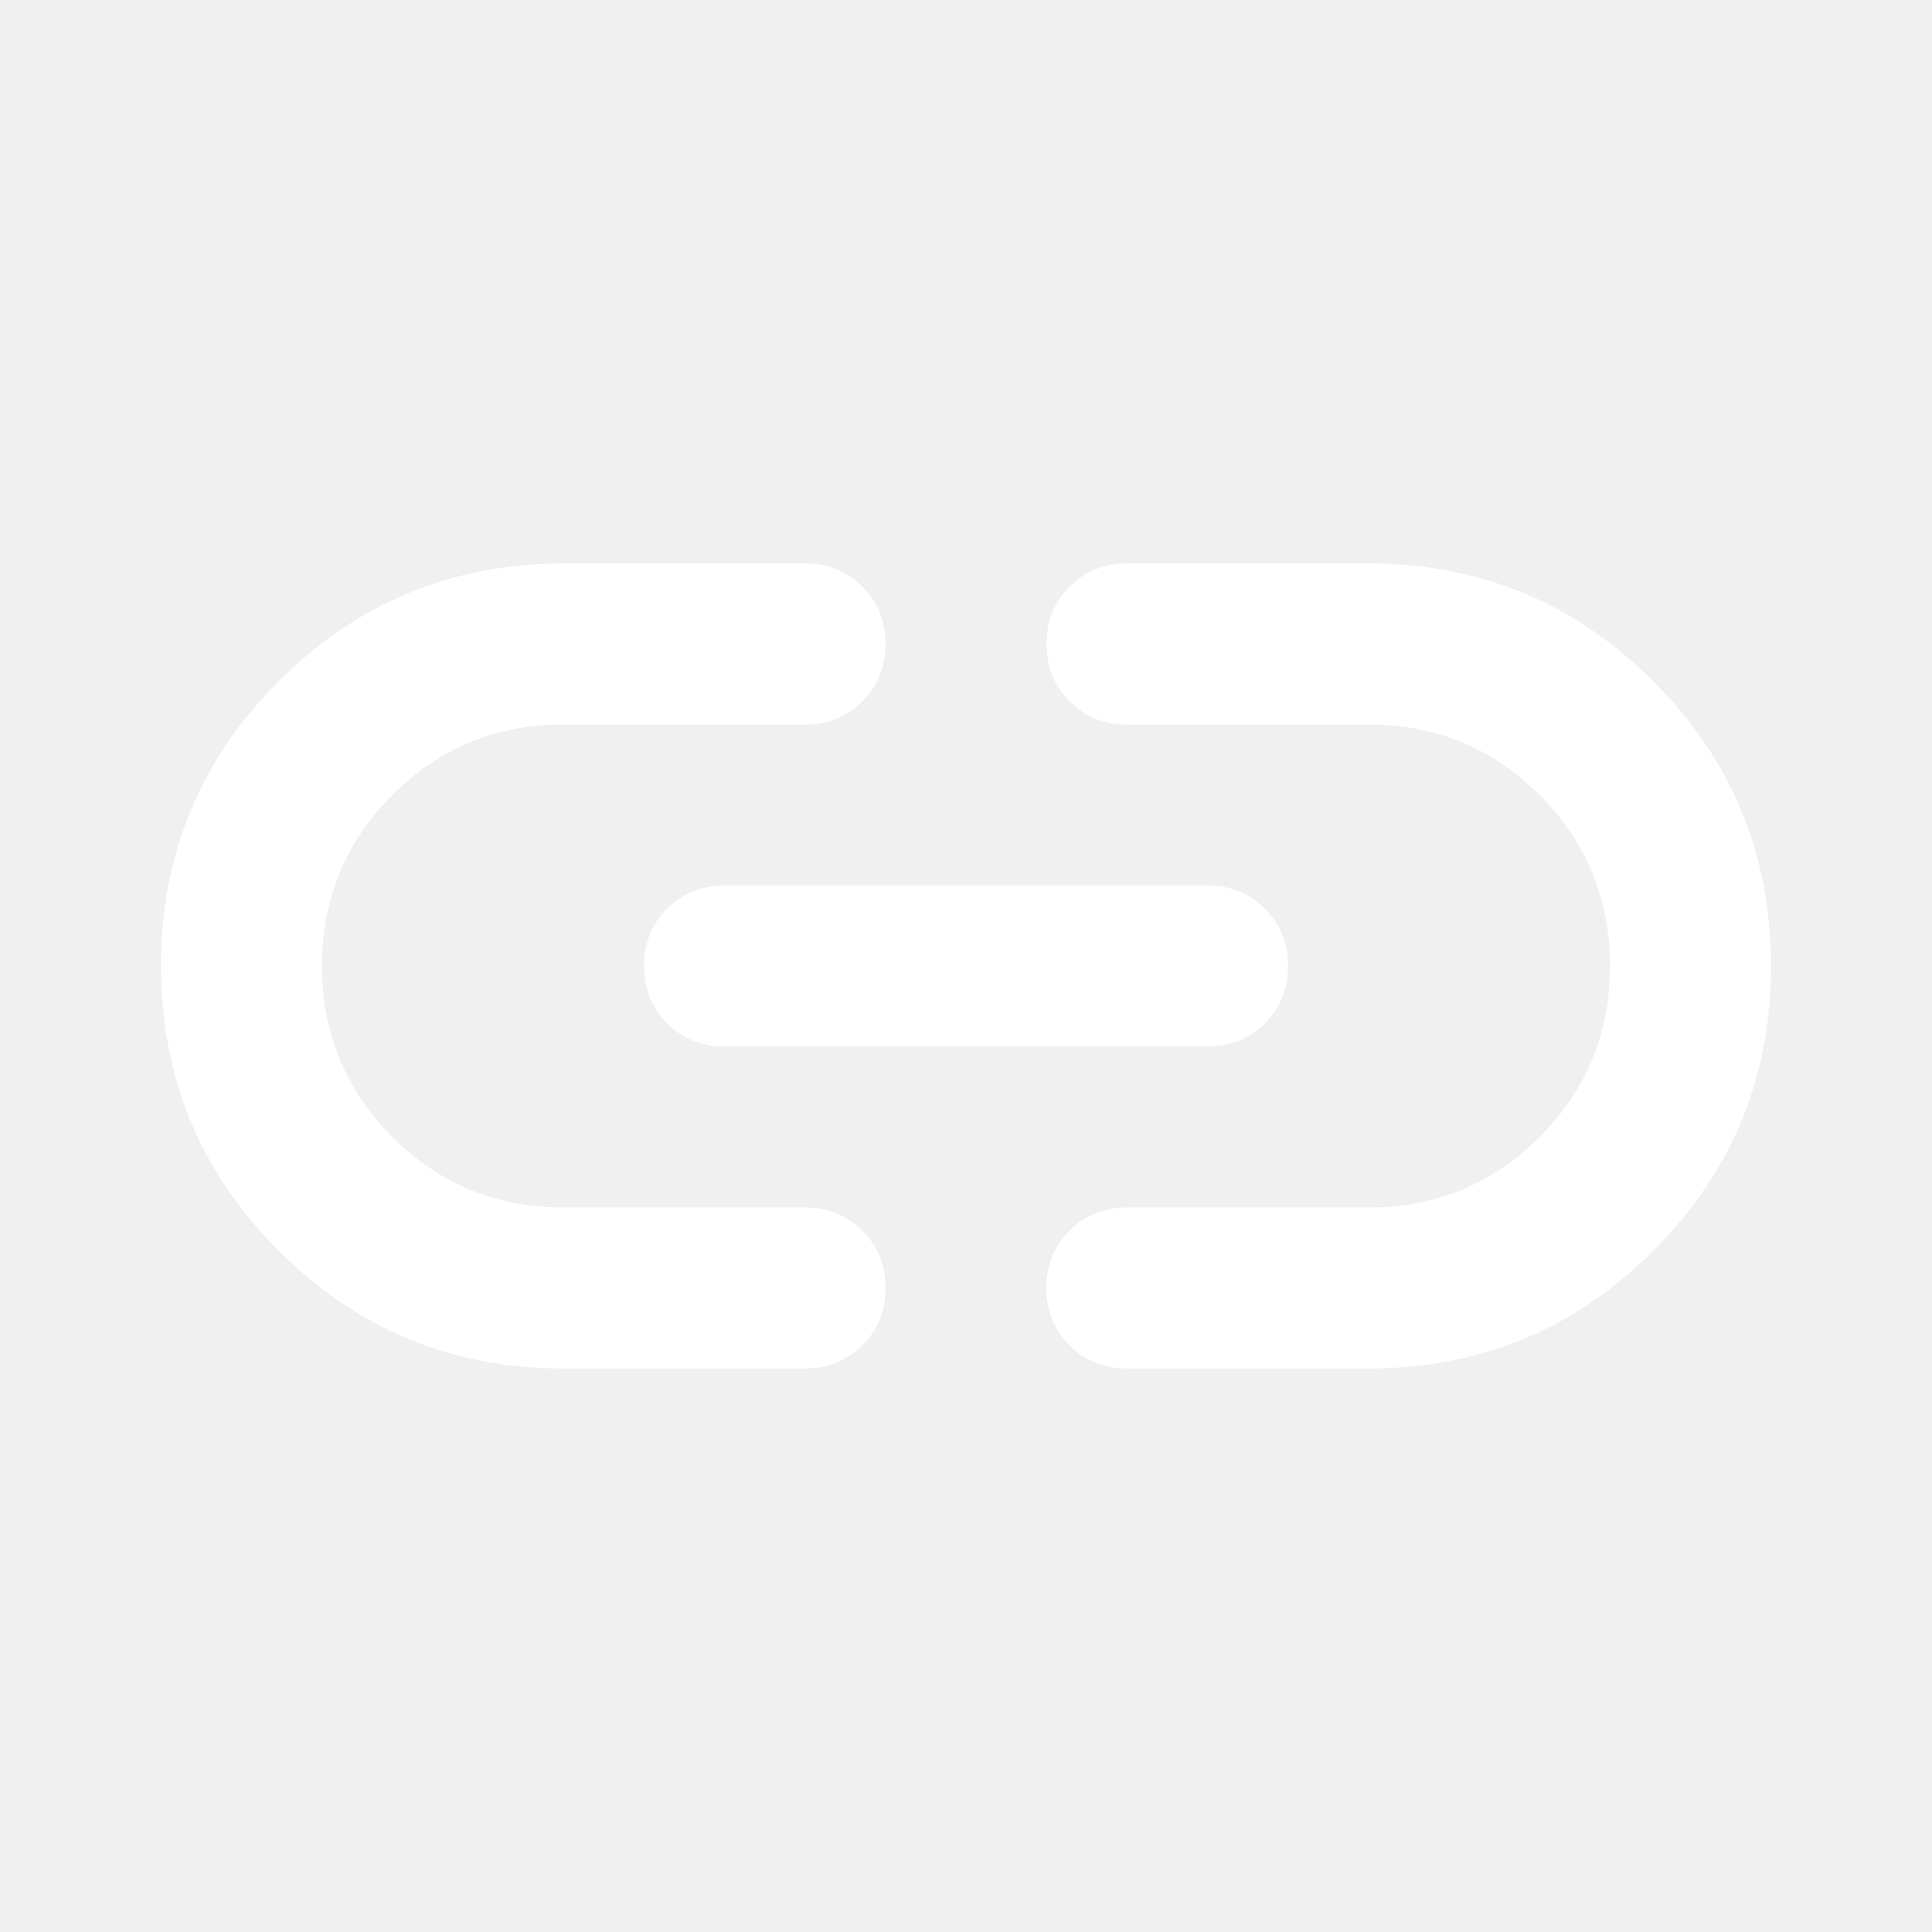
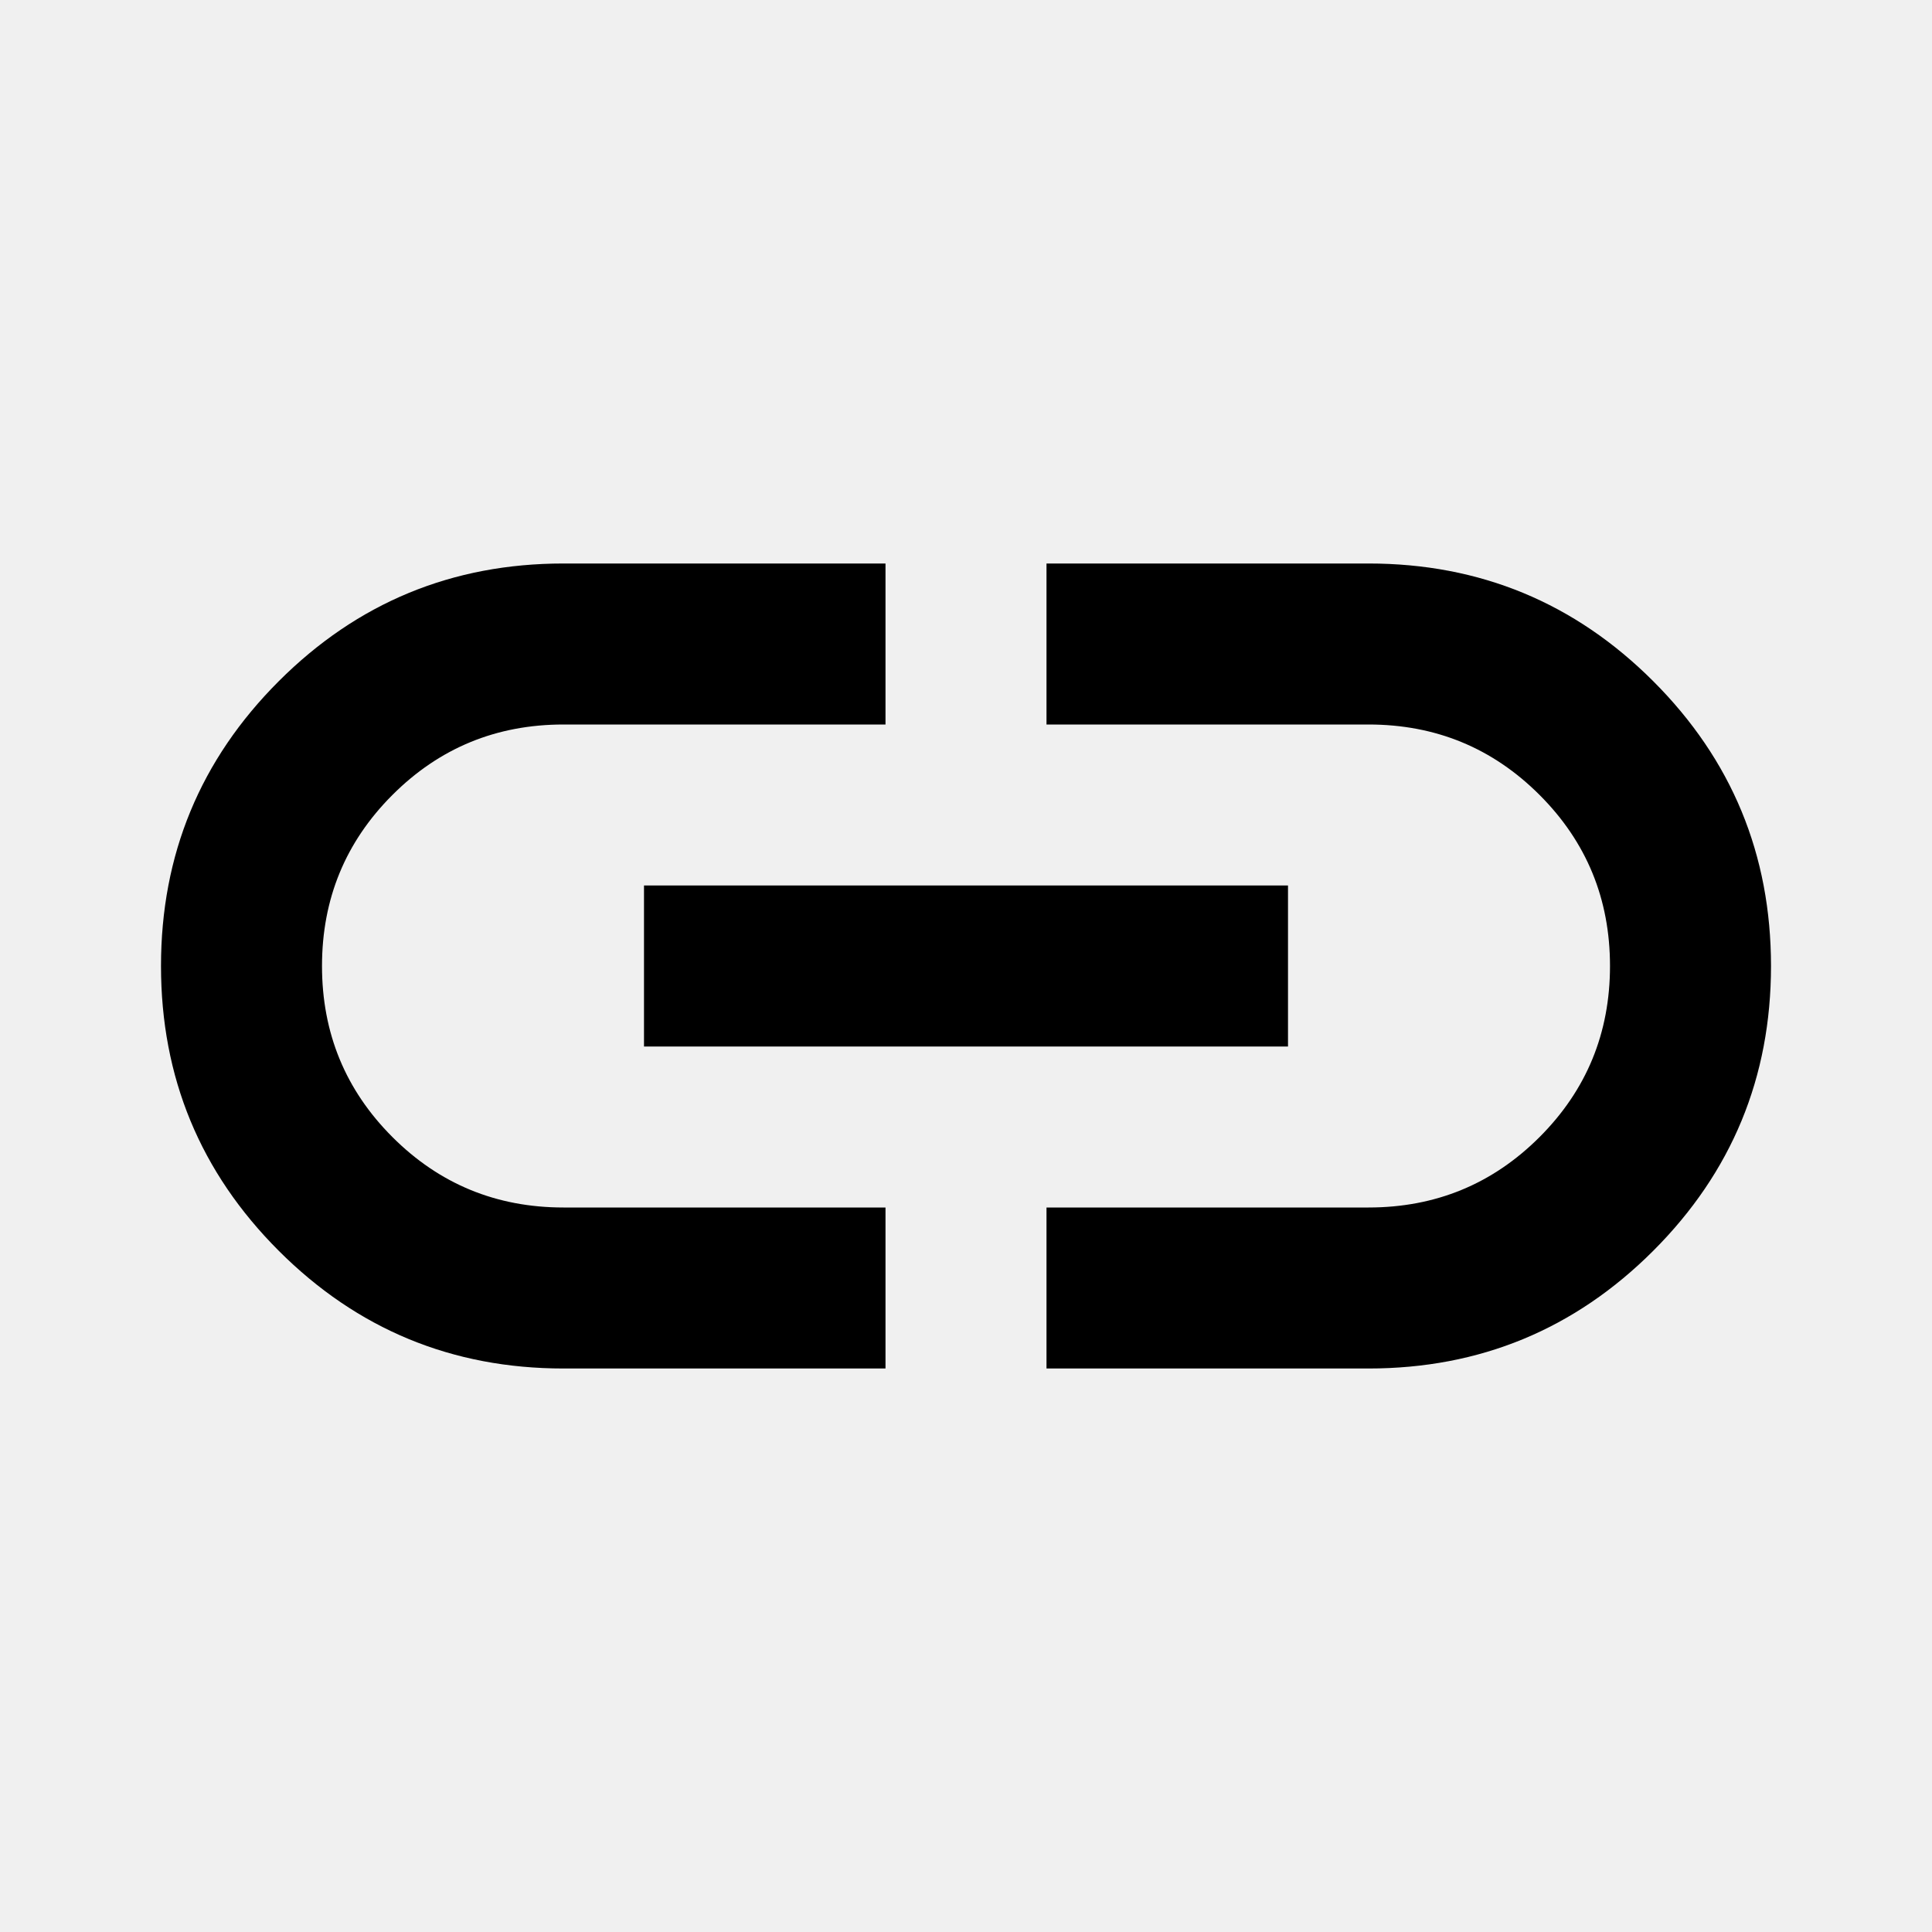
- <svg xmlns="http://www.w3.org/2000/svg" height="24px" viewBox="0 -960 960 960" width="24px" fill="#FFFFFF">
-   <path d="M280-280q-83 0-141.5-58.5T80-480q0-83 58.5-141.5T280-680h120q17 0 28.5 11.5T440-640q0 17-11.5 28.5T400-600H280q-50 0-85 35t-35 85q0 50 35 85t85 35h120q17 0 28.5 11.5T440-320q0 17-11.5 28.5T400-280H280Zm80-160q-17 0-28.5-11.5T320-480q0-17 11.5-28.5T360-520h240q17 0 28.5 11.5T640-480q0 17-11.5 28.5T600-440H360Zm200 160q-17 0-28.5-11.5T520-320q0-17 11.5-28.5T560-360h120q50 0 85-35t35-85q0-50-35-85t-85-35H560q-17 0-28.5-11.5T520-640q0-17 11.5-28.5T560-680h120q83 0 141.5 58.5T880-480q0 83-58.5 141.5T680-280H560Z" />
+ <svg xmlns="http://www.w3.org/2000/svg" height="24px" viewBox="0 -960 960 960" width="24px" fill="#000000">
+   <path d="M440-280H280q-83 0-141.5-58.5T80-480q0-83 58.5-141.5T280-680h160v80H280q-50 0-85 35t-35 85q0 50 35 85t85 35h160v80ZM320-440v-80h320v80H320Zm200 160v-80h160q50 0 85-35t35-85q0-50-35-85t-85-35H520v-80h160q83 0 141.5 58.5T880-480q0 83-58.5 141.5T680-280H520Z" />
</svg>
